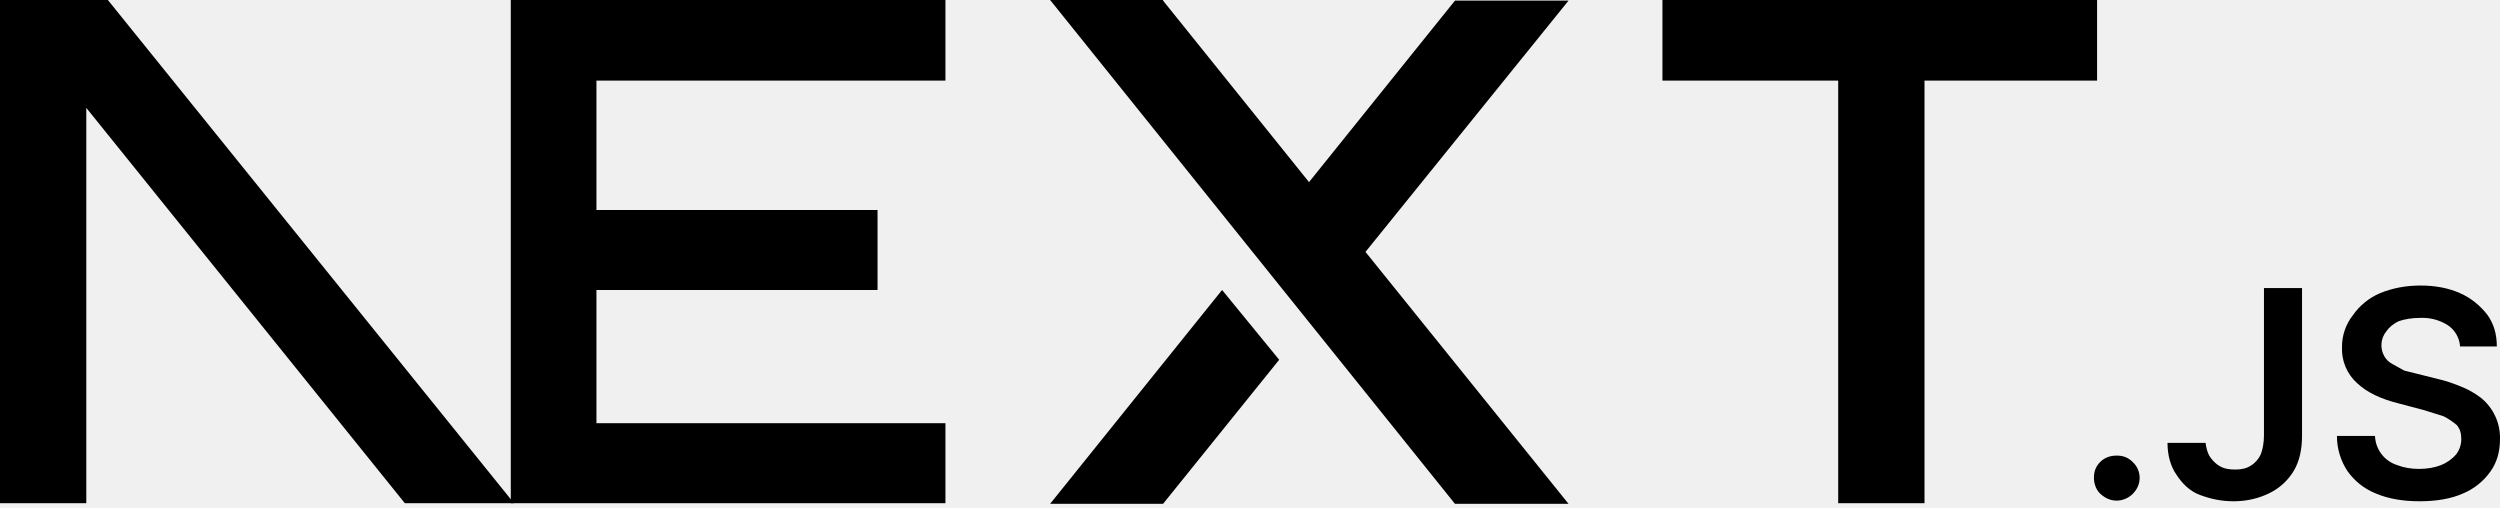
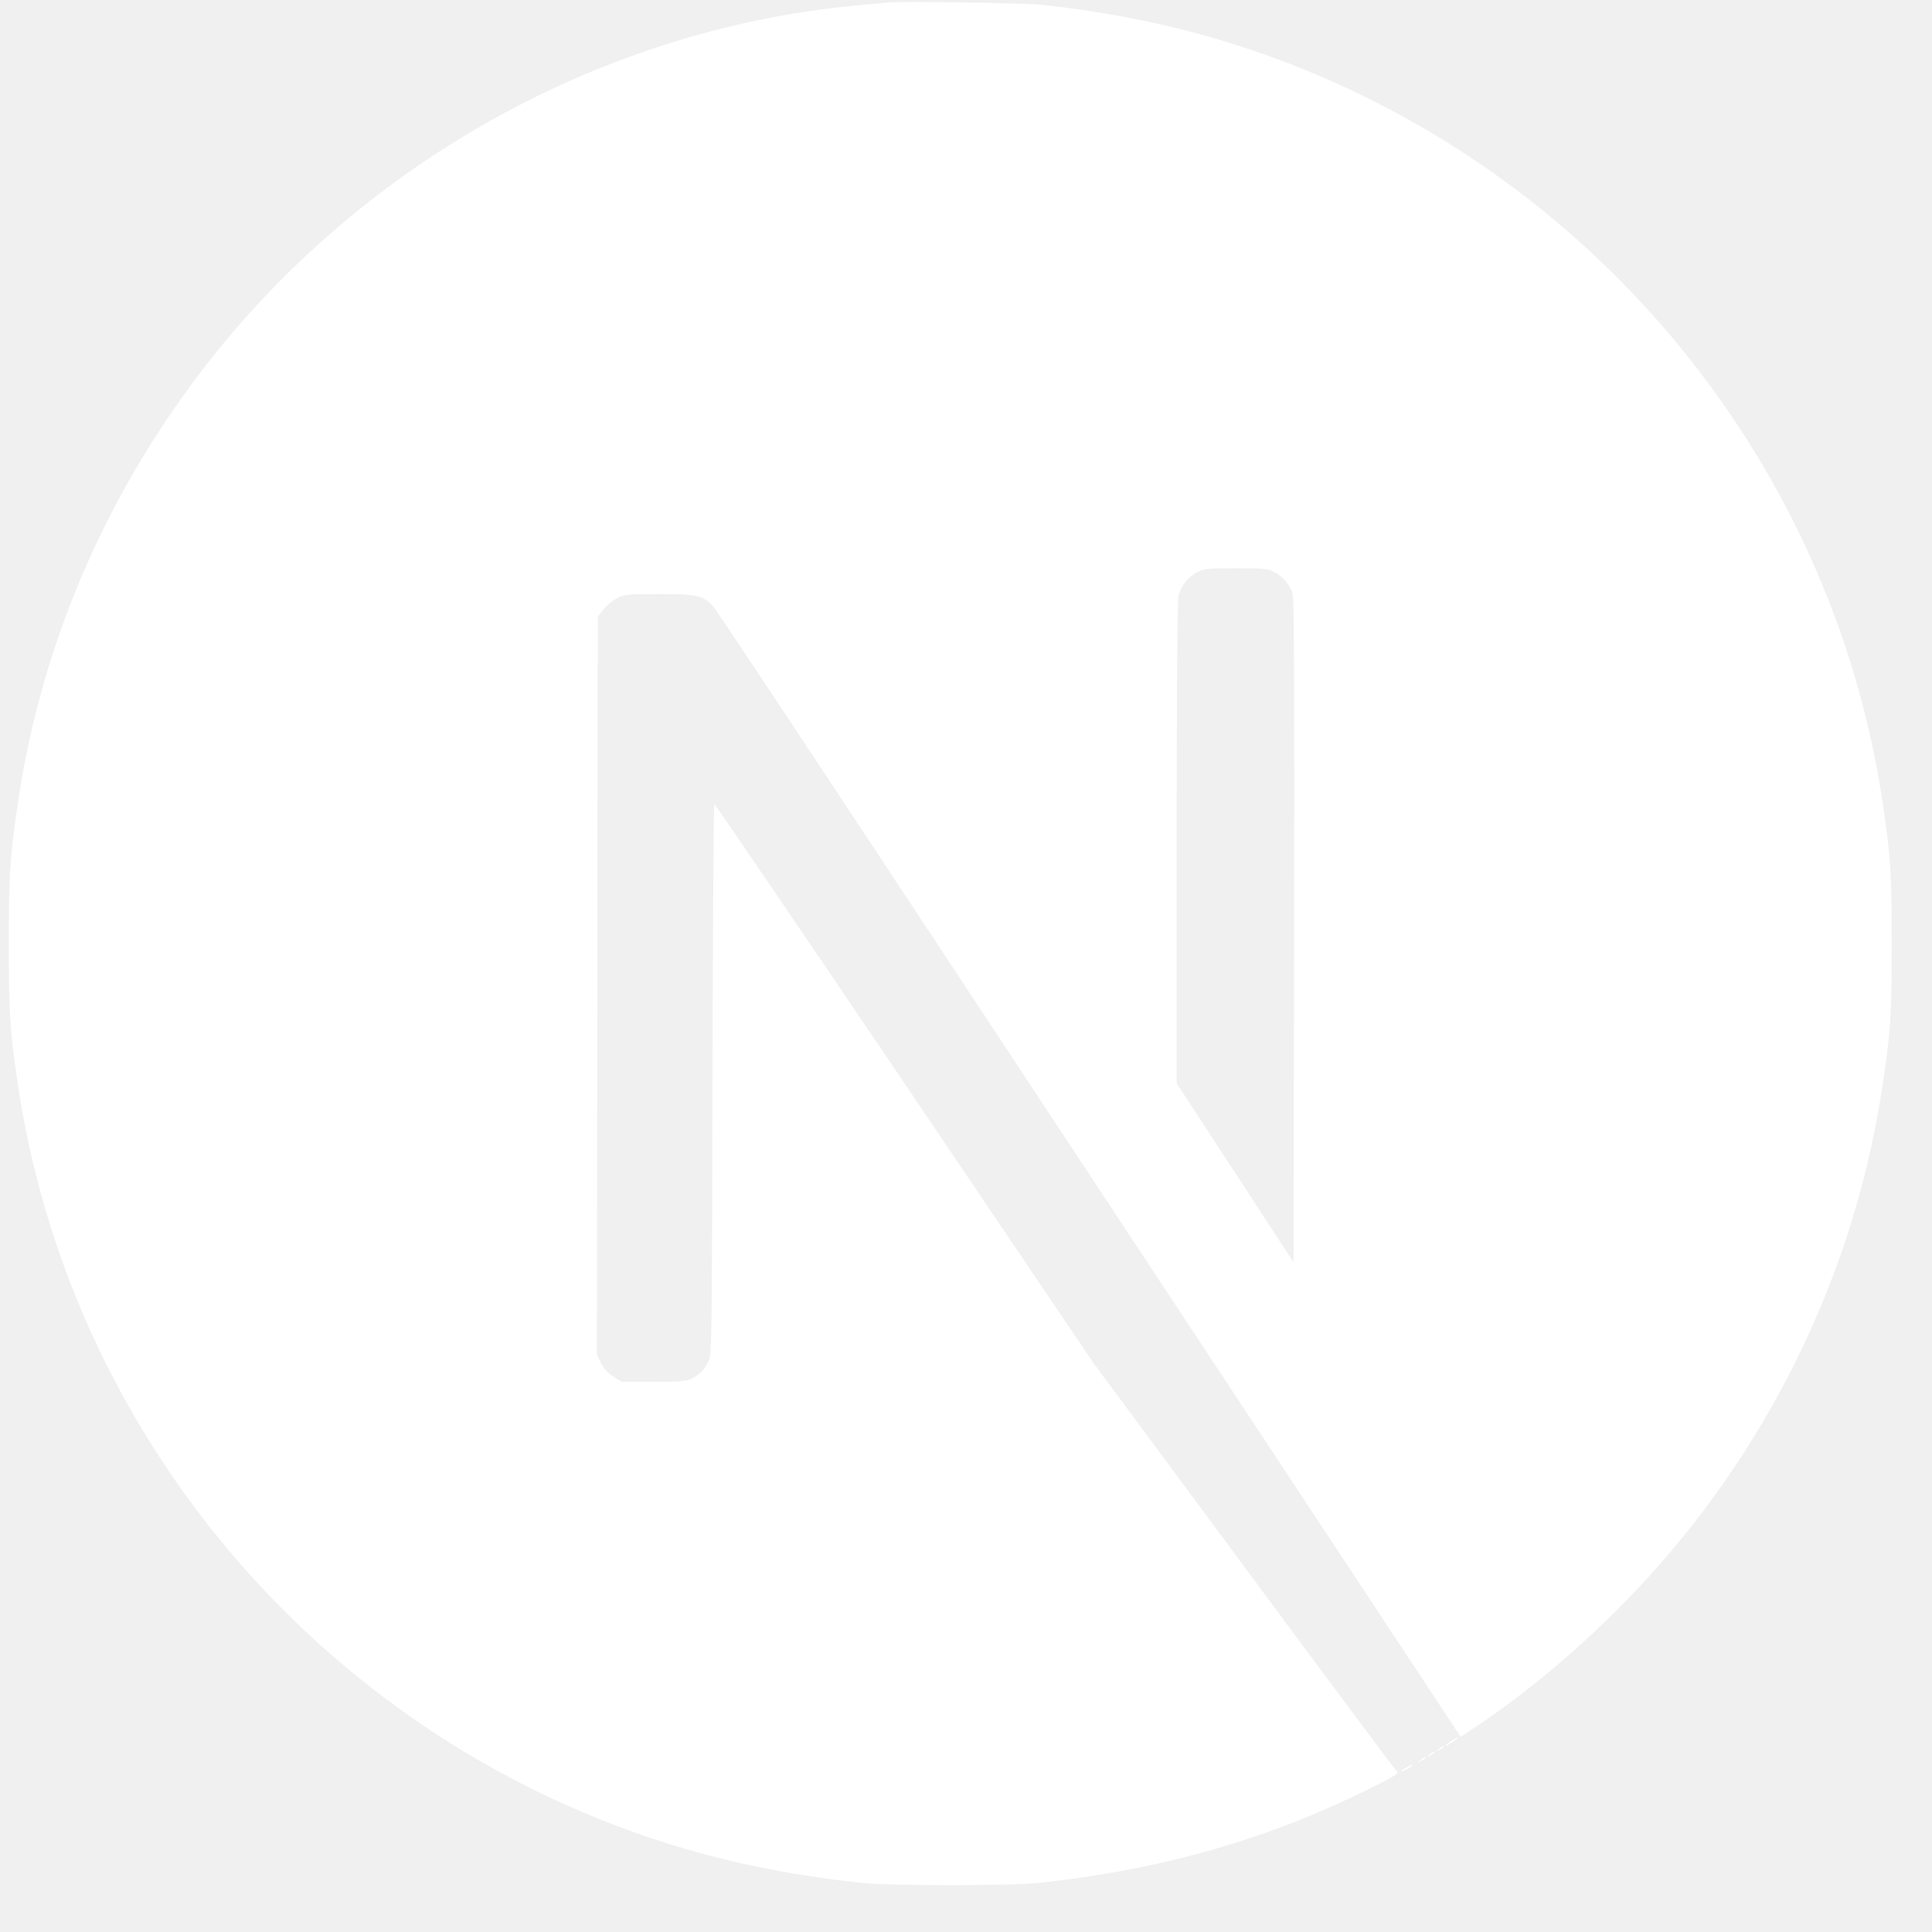
- <svg xmlns="http://www.w3.org/2000/svg" fill="none" viewBox="0 0 394 80">
-   <path fill="#000" d="M262 0h68.5v12.7h-27.2v66.6h-13.6V12.7H262V0ZM149 0v12.7H94v20.4h44.3v12.6H94v21h55v12.6H80.5V0h68.7zm34.3 0h-17.8l63.8 79.4h17.9l-32-39.7 32-39.6h-17.9l-23 28.6-23-28.6zm18.3 56.7-9-11-27.1 33.7h17.8l18.3-22.7z" />
-   <path fill="#000" d="M81 79.3 17 0H0v79.3h13.6V17l50.2 62.3H81Zm252.6-.4c-1 0-1.8-.4-2.5-1s-1.1-1.6-1.1-2.6.3-1.8 1-2.5 1.6-1 2.6-1 1.8.3 2.5 1a3.4 3.4 0 0 1 .6 4.3 3.7 3.7 0 0 1-3 1.8zm23.2-33.5h6v23.3c0 2.1-.4 4-1.3 5.5a9.1 9.1 0 0 1-3.8 3.5c-1.6.8-3.5 1.3-5.7 1.3-2 0-3.7-.4-5.3-1s-2.8-1.8-3.7-3.2c-.9-1.3-1.4-3-1.4-5h6c.1.8.3 1.6.7 2.2s1 1.2 1.6 1.5c.7.4 1.5.5 2.4.5 1 0 1.8-.2 2.4-.6a4 4 0 0 0 1.6-1.8c.3-.8.5-1.8.5-3V45.5zm30.9 9.1a4.4 4.4 0 0 0-2-3.3 7.5 7.5 0 0 0-4.3-1.1c-1.3 0-2.4.2-3.3.5-.9.4-1.6 1-2 1.6a3.5 3.5 0 0 0-.3 4c.3.5.7.9 1.3 1.2l1.8 1 2 .5 3.2.8c1.3.3 2.5.7 3.7 1.2a13 13 0 0 1 3.2 1.8 8.1 8.1 0 0 1 3 6.5c0 2-.5 3.7-1.5 5.1a10 10 0 0 1-4.4 3.5c-1.8.8-4.1 1.2-6.8 1.2-2.6 0-4.9-.4-6.8-1.2-2-.8-3.4-2-4.5-3.5a10 10 0 0 1-1.7-5.6h6a5 5 0 0 0 3.5 4.6c1 .4 2.2.6 3.4.6 1.3 0 2.5-.2 3.5-.6 1-.4 1.8-1 2.4-1.7a4 4 0 0 0 .8-2.4c0-.9-.2-1.6-.7-2.2a11 11 0 0 0-2.1-1.4l-3.2-1-3.8-1c-2.8-.7-5-1.7-6.6-3.2a7.2 7.2 0 0 1-2.4-5.7 8 8 0 0 1 1.7-5 10 10 0 0 1 4.3-3.5c2-.8 4-1.2 6.4-1.2 2.3 0 4.4.4 6.2 1.2 1.8.8 3.2 2 4.3 3.4 1 1.4 1.5 3 1.5 5h-5.8z" />
+ <svg xmlns="http://www.w3.org/2000/svg" width="41" height="41" viewBox="0 0 41 41" fill="none">
+   <g id="next-js 1" clip-path="url(#clip0_24_31)">
+     <path id="Vector" d="M18.858 0.053C18.772 0.061 18.499 0.088 18.253 0.108C12.578 0.619 7.262 3.682 3.895 8.388C2.02 11.005 0.821 13.973 0.368 17.118C0.208 18.215 0.188 18.54 0.188 20.028C0.188 21.516 0.208 21.84 0.368 22.938C1.454 30.441 6.793 36.745 14.034 39.08C15.331 39.498 16.698 39.783 18.253 39.955C18.858 40.022 21.475 40.022 22.081 39.955C24.764 39.658 27.037 38.995 29.279 37.85C29.623 37.674 29.689 37.627 29.642 37.588C29.611 37.565 28.146 35.6 26.389 33.225L23.194 28.91L19.19 22.984C16.987 19.727 15.175 17.063 15.159 17.063C15.144 17.059 15.128 19.692 15.12 22.906C15.109 28.535 15.105 28.761 15.034 28.894C14.933 29.085 14.855 29.163 14.691 29.249C14.566 29.312 14.456 29.324 13.867 29.324H13.191L13.011 29.21C12.894 29.136 12.808 29.038 12.749 28.925L12.667 28.749L12.675 20.918L12.687 13.083L12.808 12.931C12.87 12.849 13.003 12.743 13.097 12.692C13.257 12.614 13.32 12.607 13.995 12.607C14.792 12.607 14.925 12.638 15.132 12.864C15.191 12.927 17.358 16.192 19.952 20.125C22.545 24.058 26.092 29.429 27.834 32.066L30.998 36.858L31.158 36.752C32.576 35.831 34.075 34.518 35.263 33.151C37.79 30.249 39.419 26.71 39.965 22.938C40.126 21.84 40.145 21.516 40.145 20.028C40.145 18.54 40.126 18.215 39.965 17.118C38.88 9.615 33.54 3.31 26.299 0.975C25.022 0.561 23.662 0.276 22.139 0.104C21.764 0.065 19.182 0.022 18.858 0.053ZM27.037 12.138C27.225 12.232 27.377 12.411 27.432 12.599C27.463 12.7 27.471 14.872 27.463 19.766L27.451 26.789L26.213 24.89L24.971 22.992V17.887C24.971 14.587 24.986 12.731 25.01 12.642C25.072 12.423 25.209 12.251 25.397 12.149C25.557 12.067 25.615 12.06 26.229 12.06C26.807 12.06 26.908 12.067 27.037 12.138Z" fill="white" />
+     <path id="Vector_2" d="M30.802 36.944C30.666 37.03 30.623 37.089 30.744 37.022C30.83 36.971 30.97 36.866 30.947 36.862C30.935 36.862 30.869 36.901 30.802 36.944ZM30.533 37.12C30.462 37.174 30.462 37.178 30.549 37.135C30.595 37.112 30.634 37.085 30.634 37.077C30.634 37.045 30.615 37.053 30.533 37.12ZM30.337 37.237C30.267 37.292 30.267 37.295 30.353 37.252C30.4 37.229 30.439 37.202 30.439 37.194C30.439 37.163 30.42 37.17 30.337 37.237ZM30.142 37.354C30.072 37.409 30.072 37.413 30.158 37.37C30.205 37.346 30.244 37.319 30.244 37.311C30.244 37.28 30.224 37.288 30.142 37.354ZM29.845 37.51C29.697 37.588 29.705 37.62 29.853 37.545C29.92 37.51 29.97 37.475 29.97 37.467C29.97 37.44 29.966 37.444 29.845 37.51Z" fill="white" />
+   </g>
+   <defs>
+     <clipPath id="clip0_24_31">
+       <rect width="40" height="40" fill="white" transform="translate(0.166656 0.0217285)" />
+     </clipPath>
+   </defs>
</svg>
